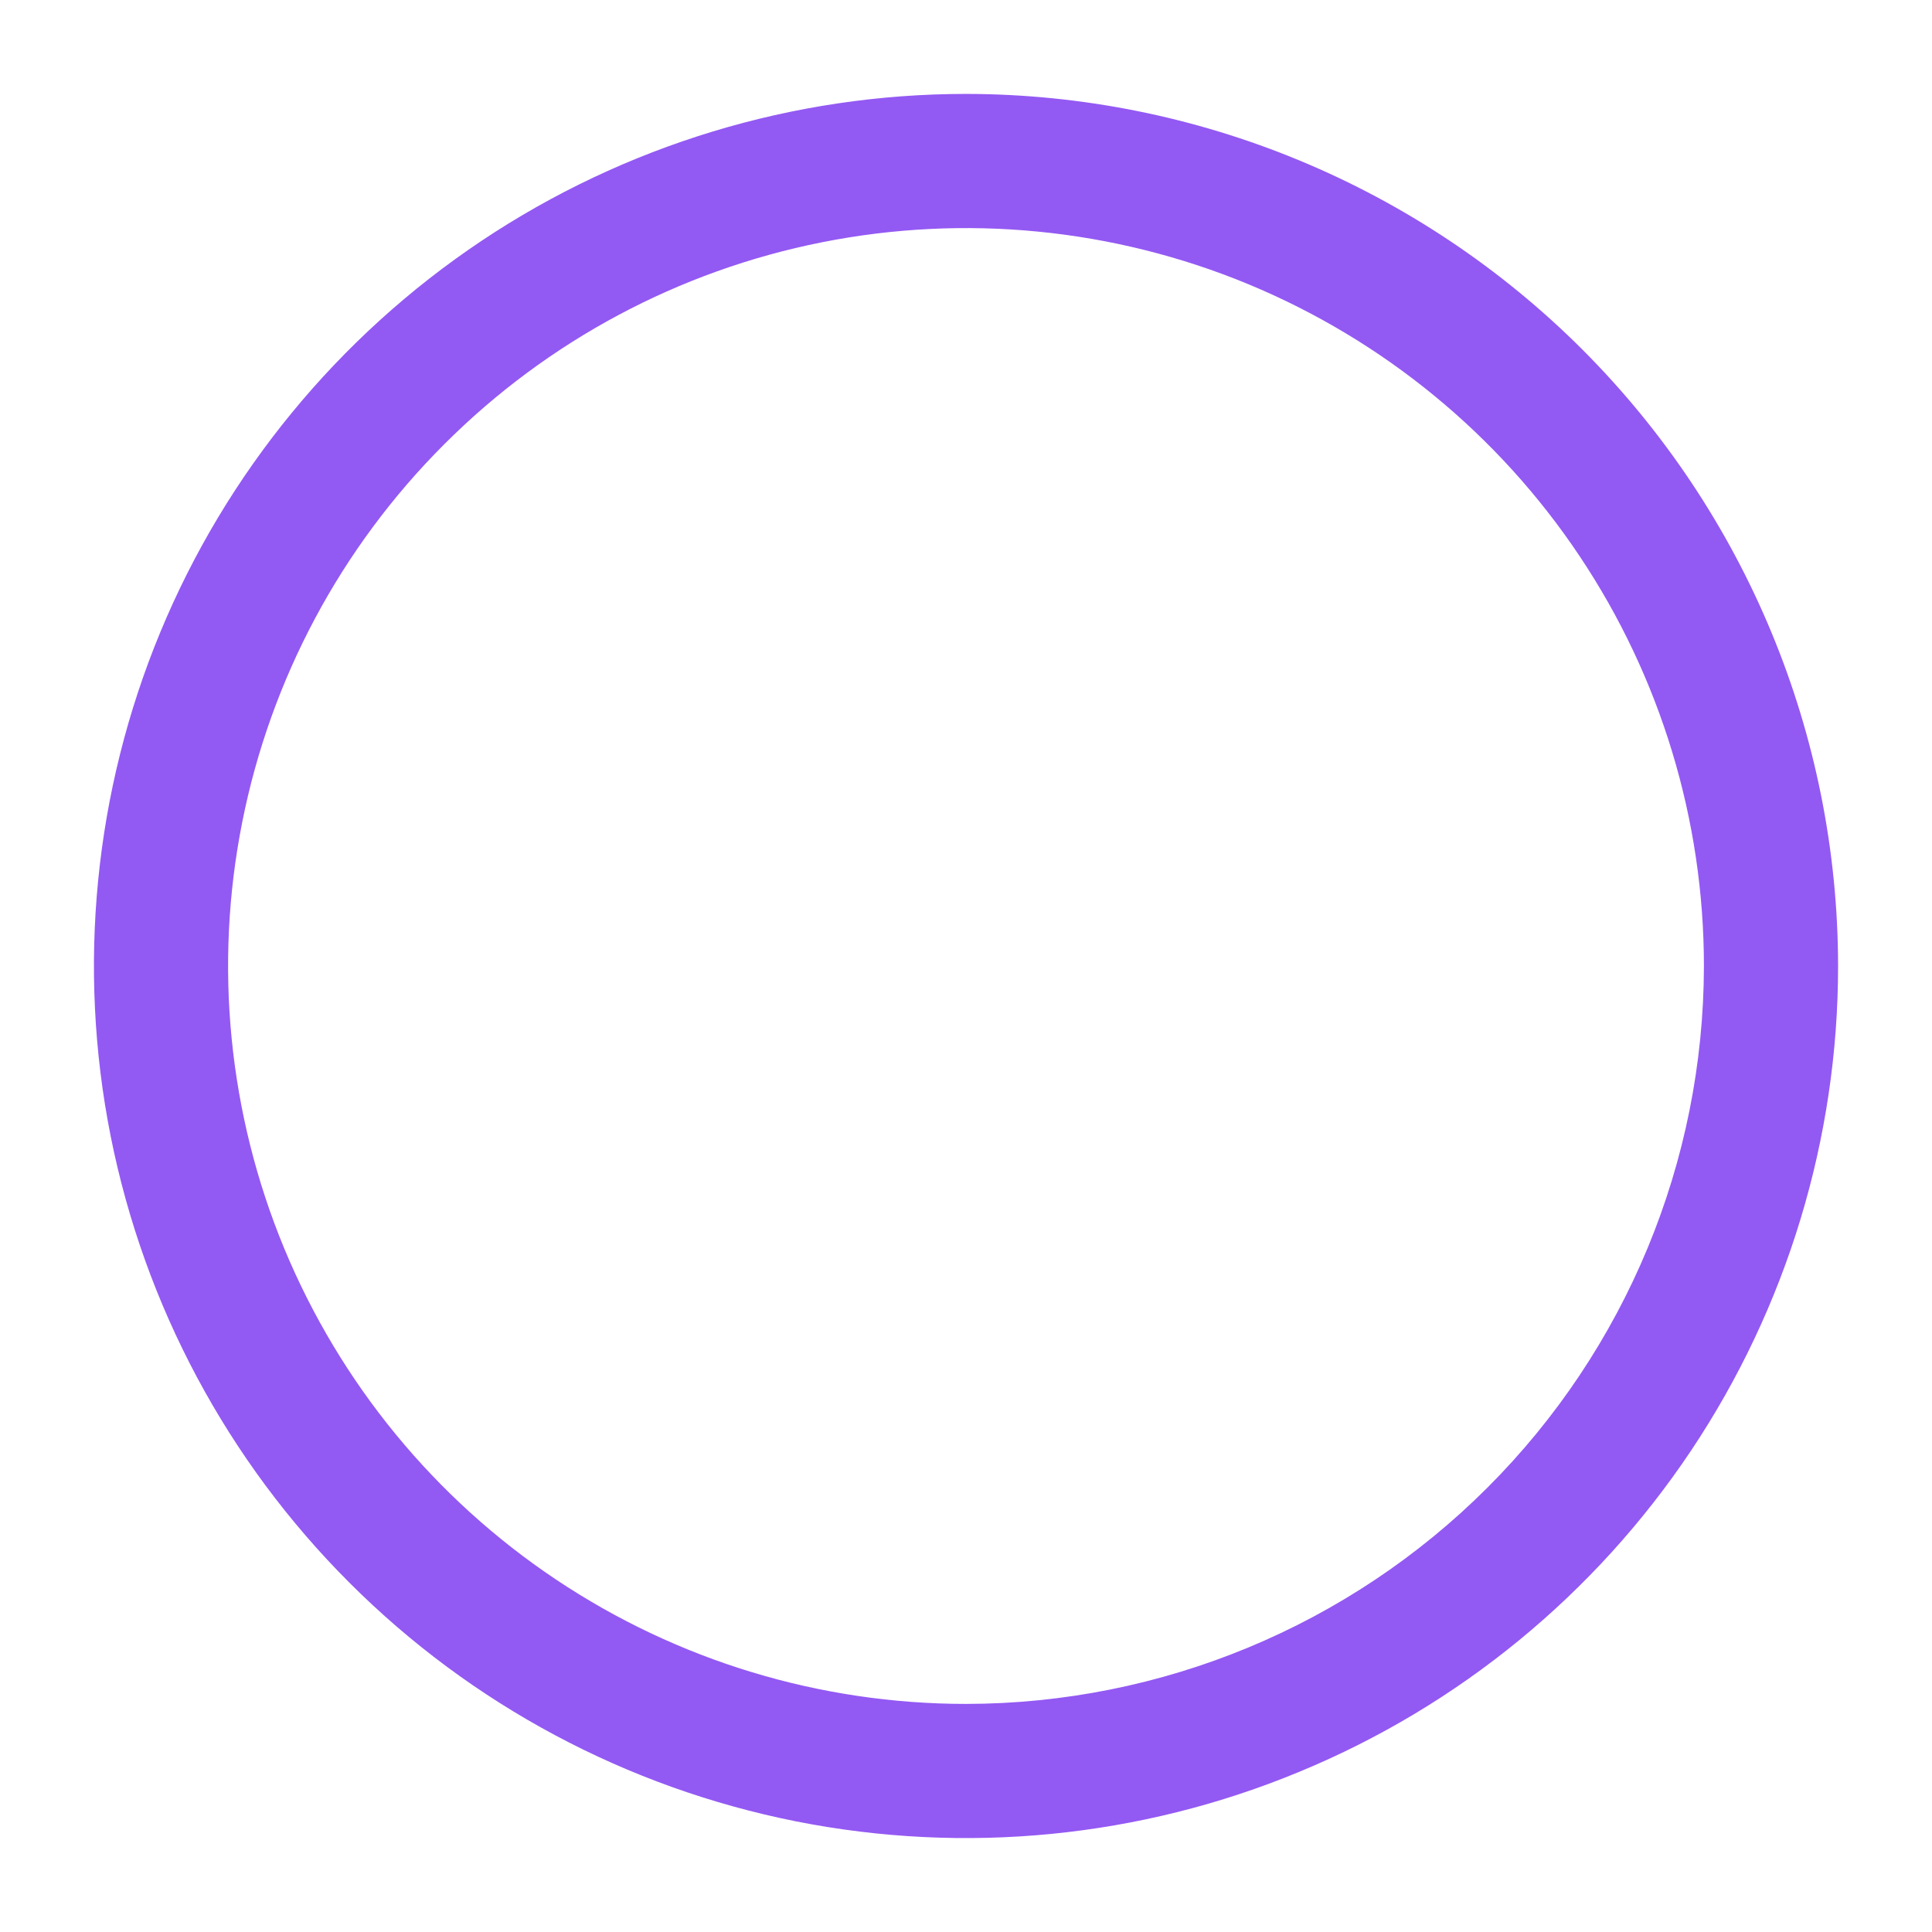
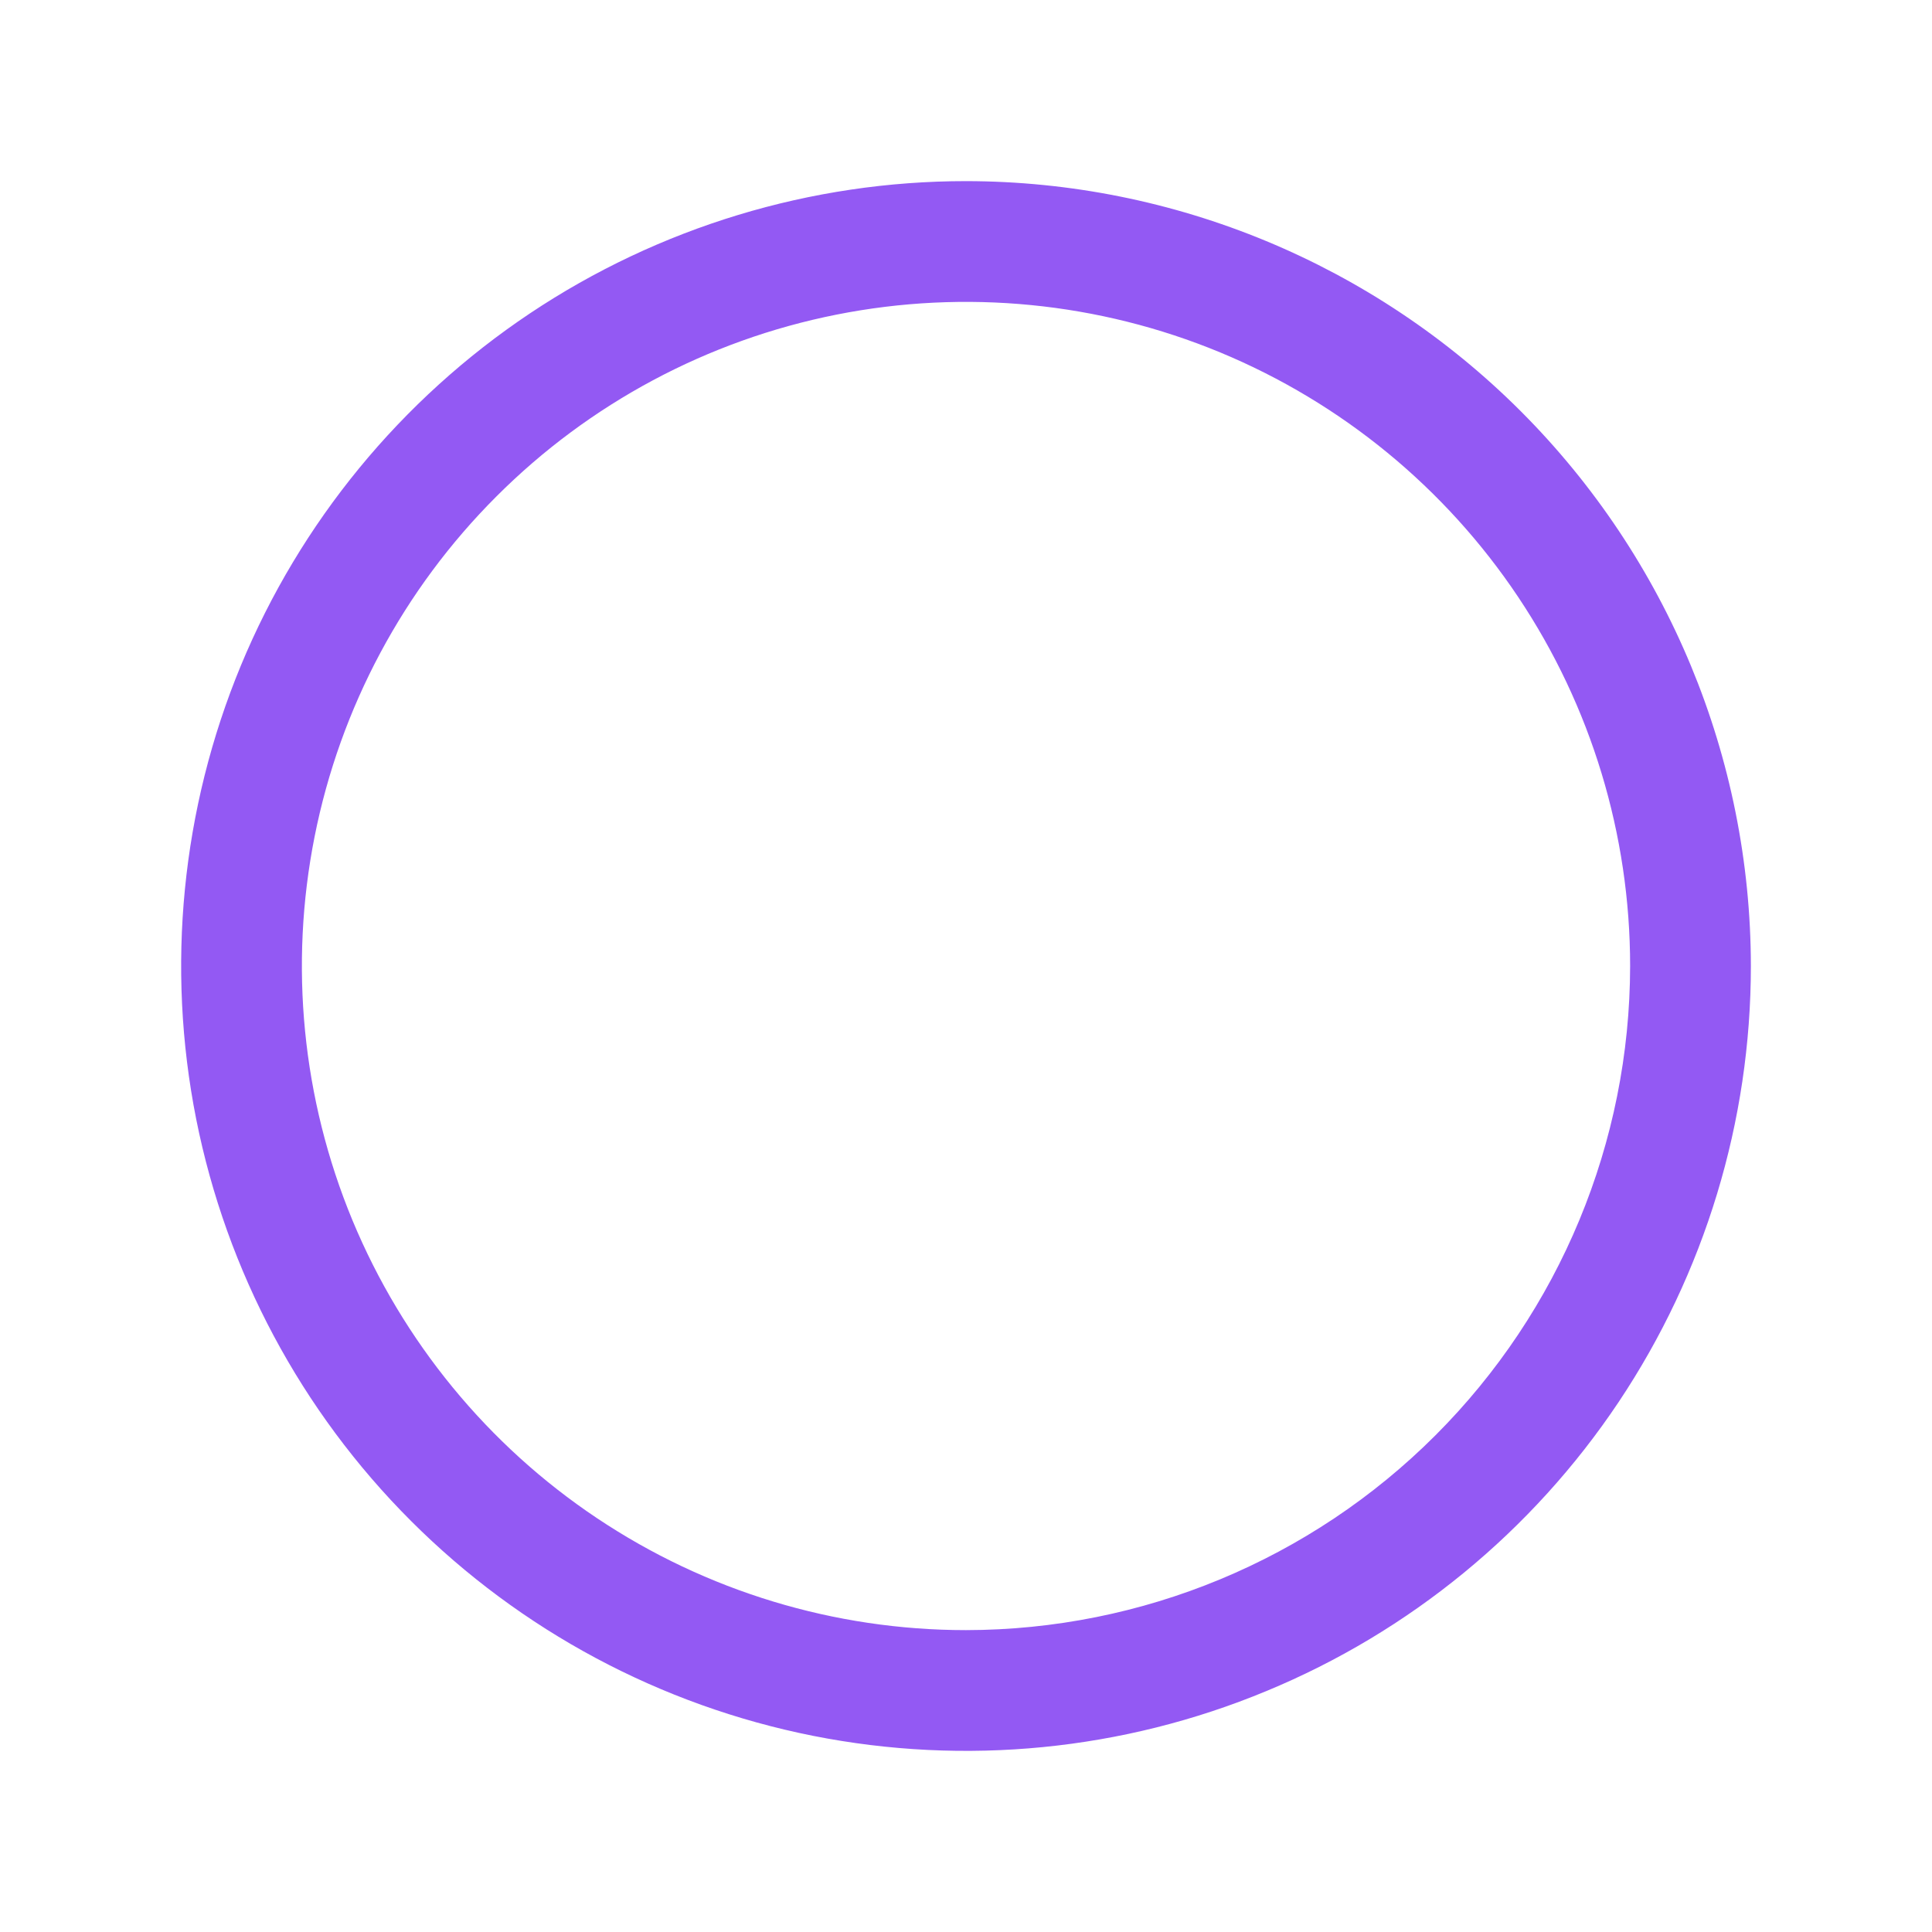
- <svg xmlns="http://www.w3.org/2000/svg" width="18" height="18" viewBox="0 0 18 18" fill="none">
-   <path d="M9 0.875C7.393 0.875 5.822 1.352 4.486 2.244C3.15 3.137 2.108 4.406 1.493 5.891C0.879 7.375 0.718 9.009 1.031 10.585C1.345 12.161 2.118 13.609 3.255 14.745C4.391 15.882 5.839 16.655 7.415 16.969C8.991 17.282 10.625 17.122 12.109 16.506C13.594 15.892 14.863 14.85 15.756 13.514C16.648 12.178 17.125 10.607 17.125 9C17.123 6.846 16.266 4.781 14.743 3.257C13.22 1.734 11.154 0.877 9 0.875ZM9 15.875C7.64 15.875 6.311 15.472 5.18 14.716C4.05 13.961 3.169 12.887 2.648 11.631C2.128 10.375 1.992 8.992 2.257 7.659C2.522 6.325 3.177 5.1 4.139 4.139C5.1 3.177 6.325 2.522 7.659 2.257C8.992 1.992 10.375 2.128 11.631 2.648C12.887 3.169 13.961 4.05 14.716 5.18C15.472 6.311 15.875 7.64 15.875 9C15.873 10.823 15.148 12.57 13.859 13.859C12.57 15.148 10.823 15.873 9 15.875Z" fill="#9359F3" />
+ <svg xmlns="http://www.w3.org/2000/svg" width="20" height="20" viewBox="0 0 20 20" fill="none">
+   <path d="M10 1.875C8.393 1.875 6.822 2.352 5.486 3.244C4.15 4.137 3.108 5.406 2.493 6.891C1.879 8.375 1.718 10.009 2.031 11.585C2.345 13.161 3.118 14.609 4.255 15.745C5.391 16.881 6.839 17.655 8.415 17.969C9.991 18.282 11.625 18.122 13.109 17.506C14.594 16.892 15.863 15.85 16.756 14.514C17.648 13.178 18.125 11.607 18.125 10C18.123 7.846 17.266 5.781 15.743 4.257C14.22 2.734 12.154 1.877 10 1.875ZM10 16.875C8.64 16.875 7.311 16.472 6.18 15.716C5.05 14.961 4.169 13.887 3.648 12.631C3.128 11.375 2.992 9.992 3.257 8.659C3.522 7.325 4.177 6.1 5.139 5.139C6.1 4.177 7.325 3.522 8.659 3.257C9.992 2.992 11.375 3.128 12.631 3.648C13.887 4.169 14.961 5.05 15.716 6.18C16.472 7.311 16.875 8.64 16.875 10C16.873 11.823 16.148 13.57 14.859 14.859C13.57 16.148 11.823 16.873 10 16.875Z" fill="#9359F3" />
</svg>
